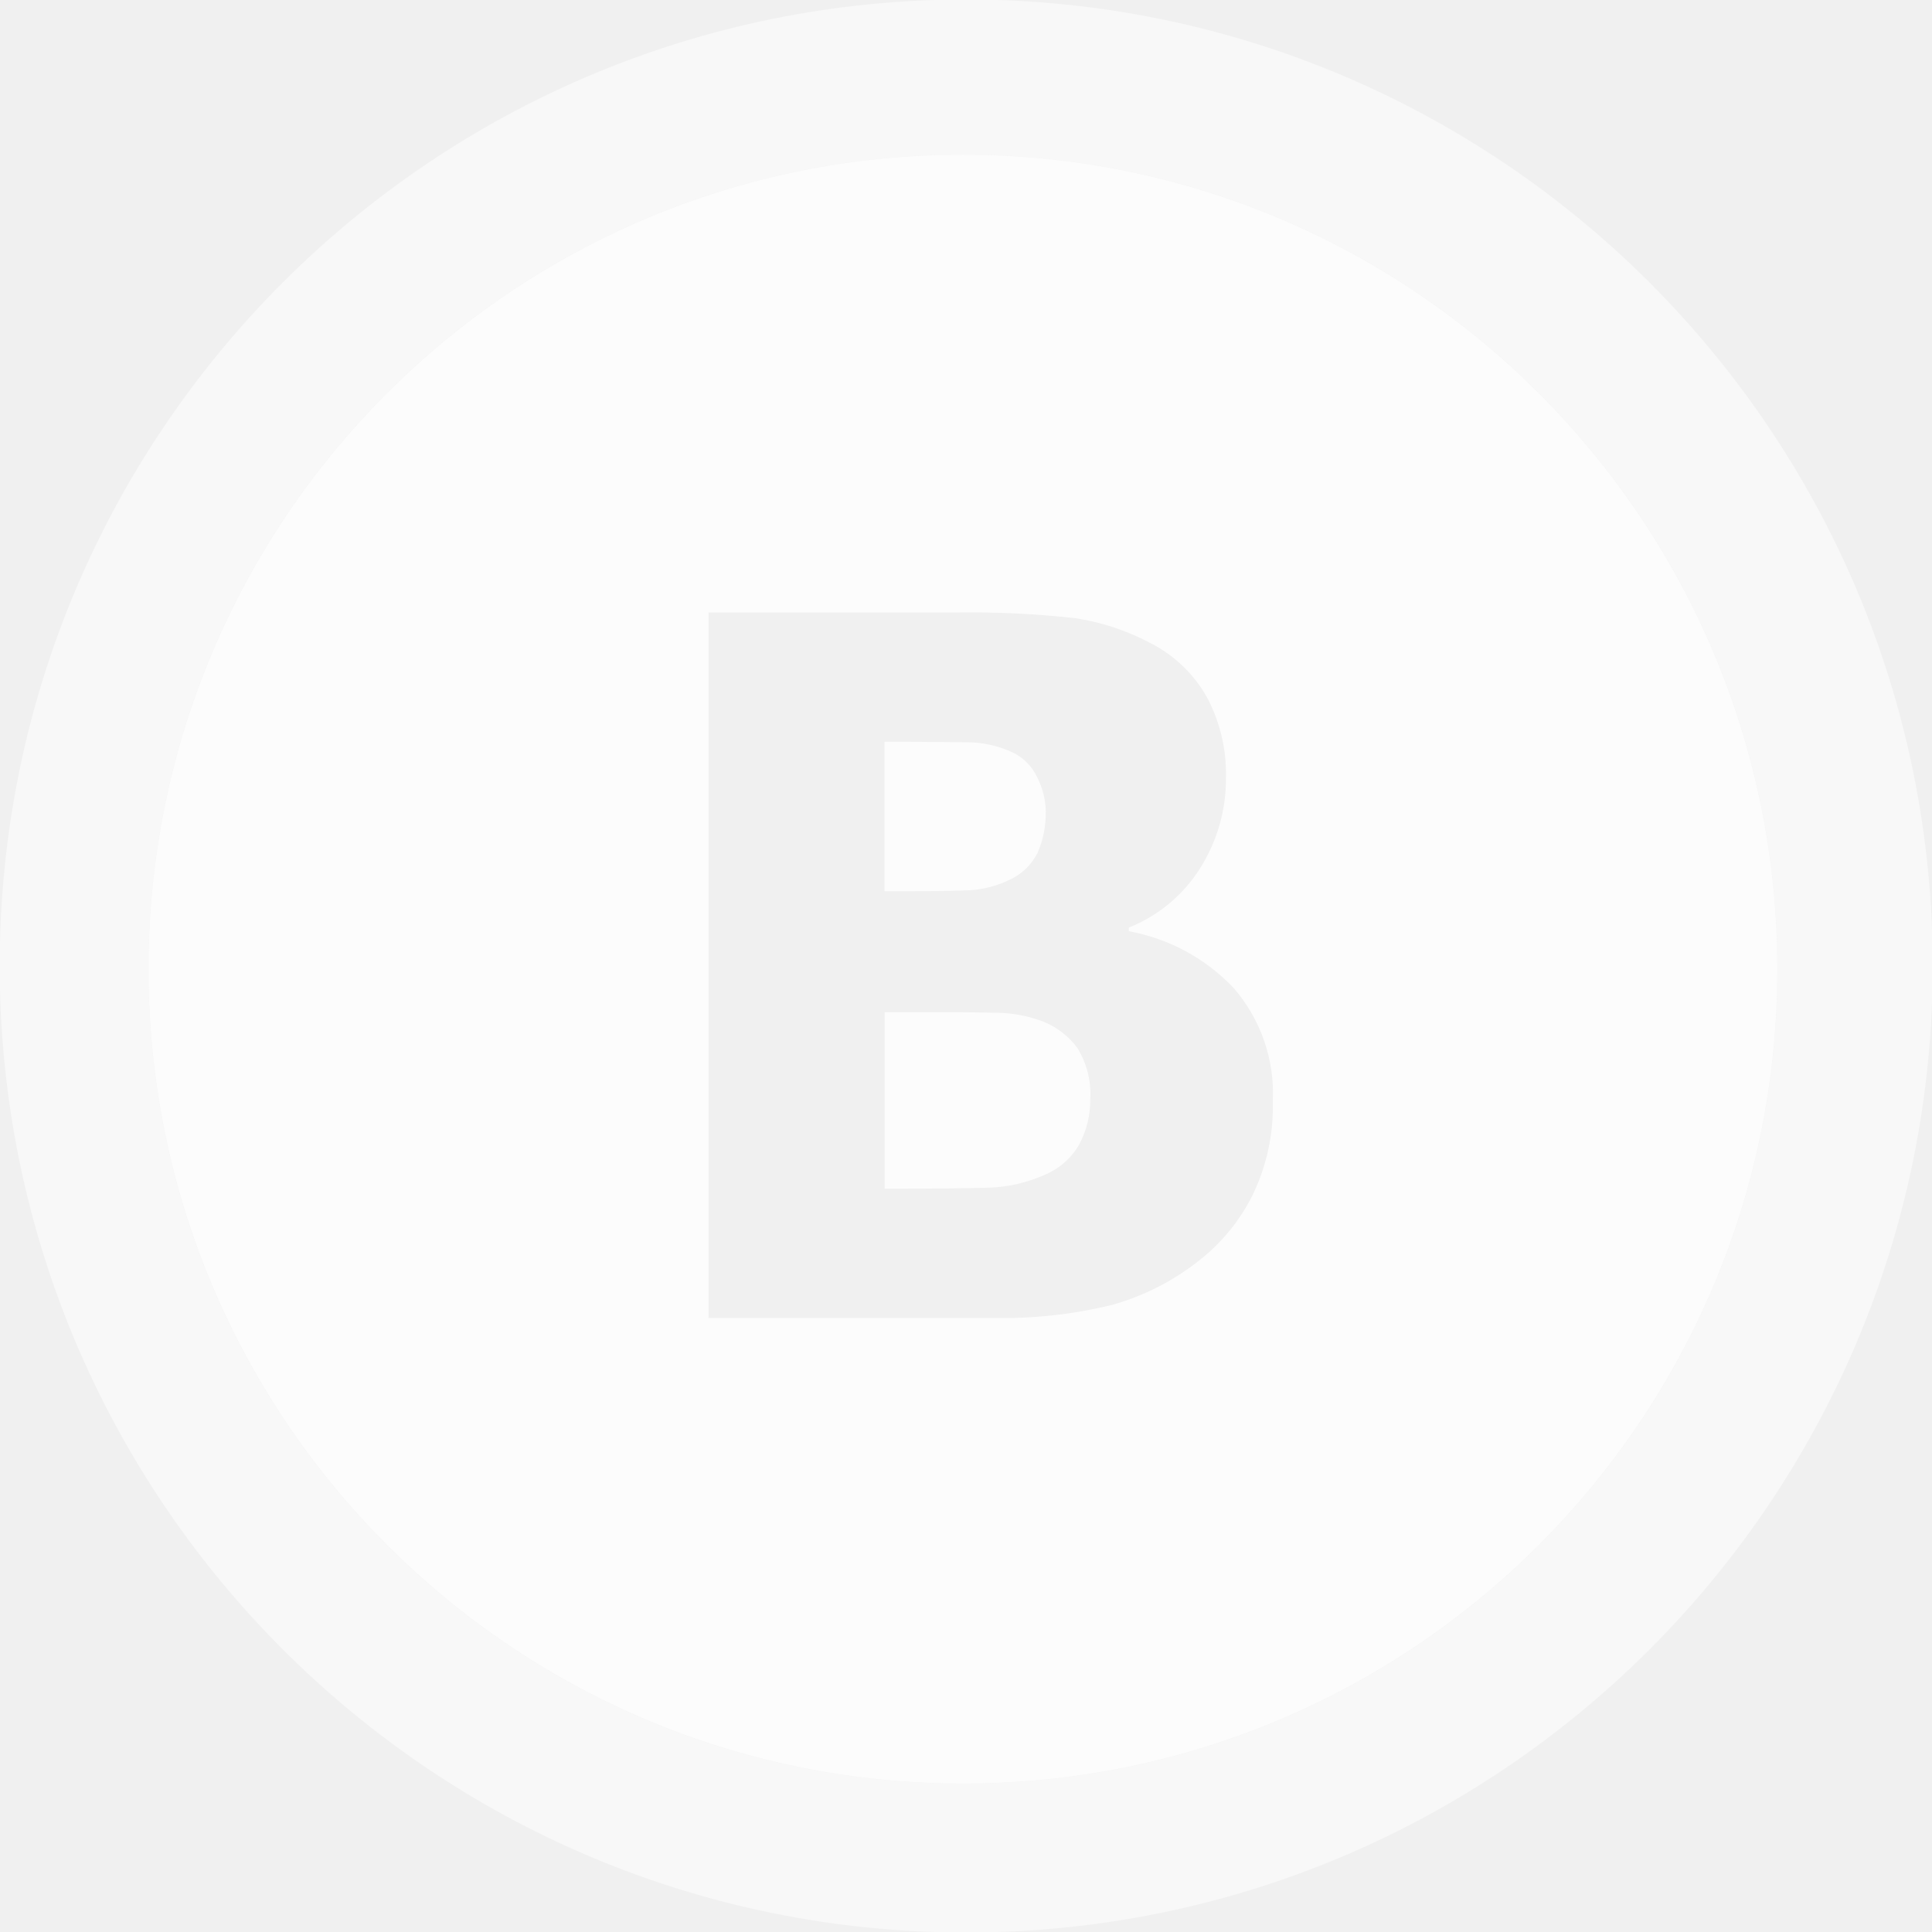
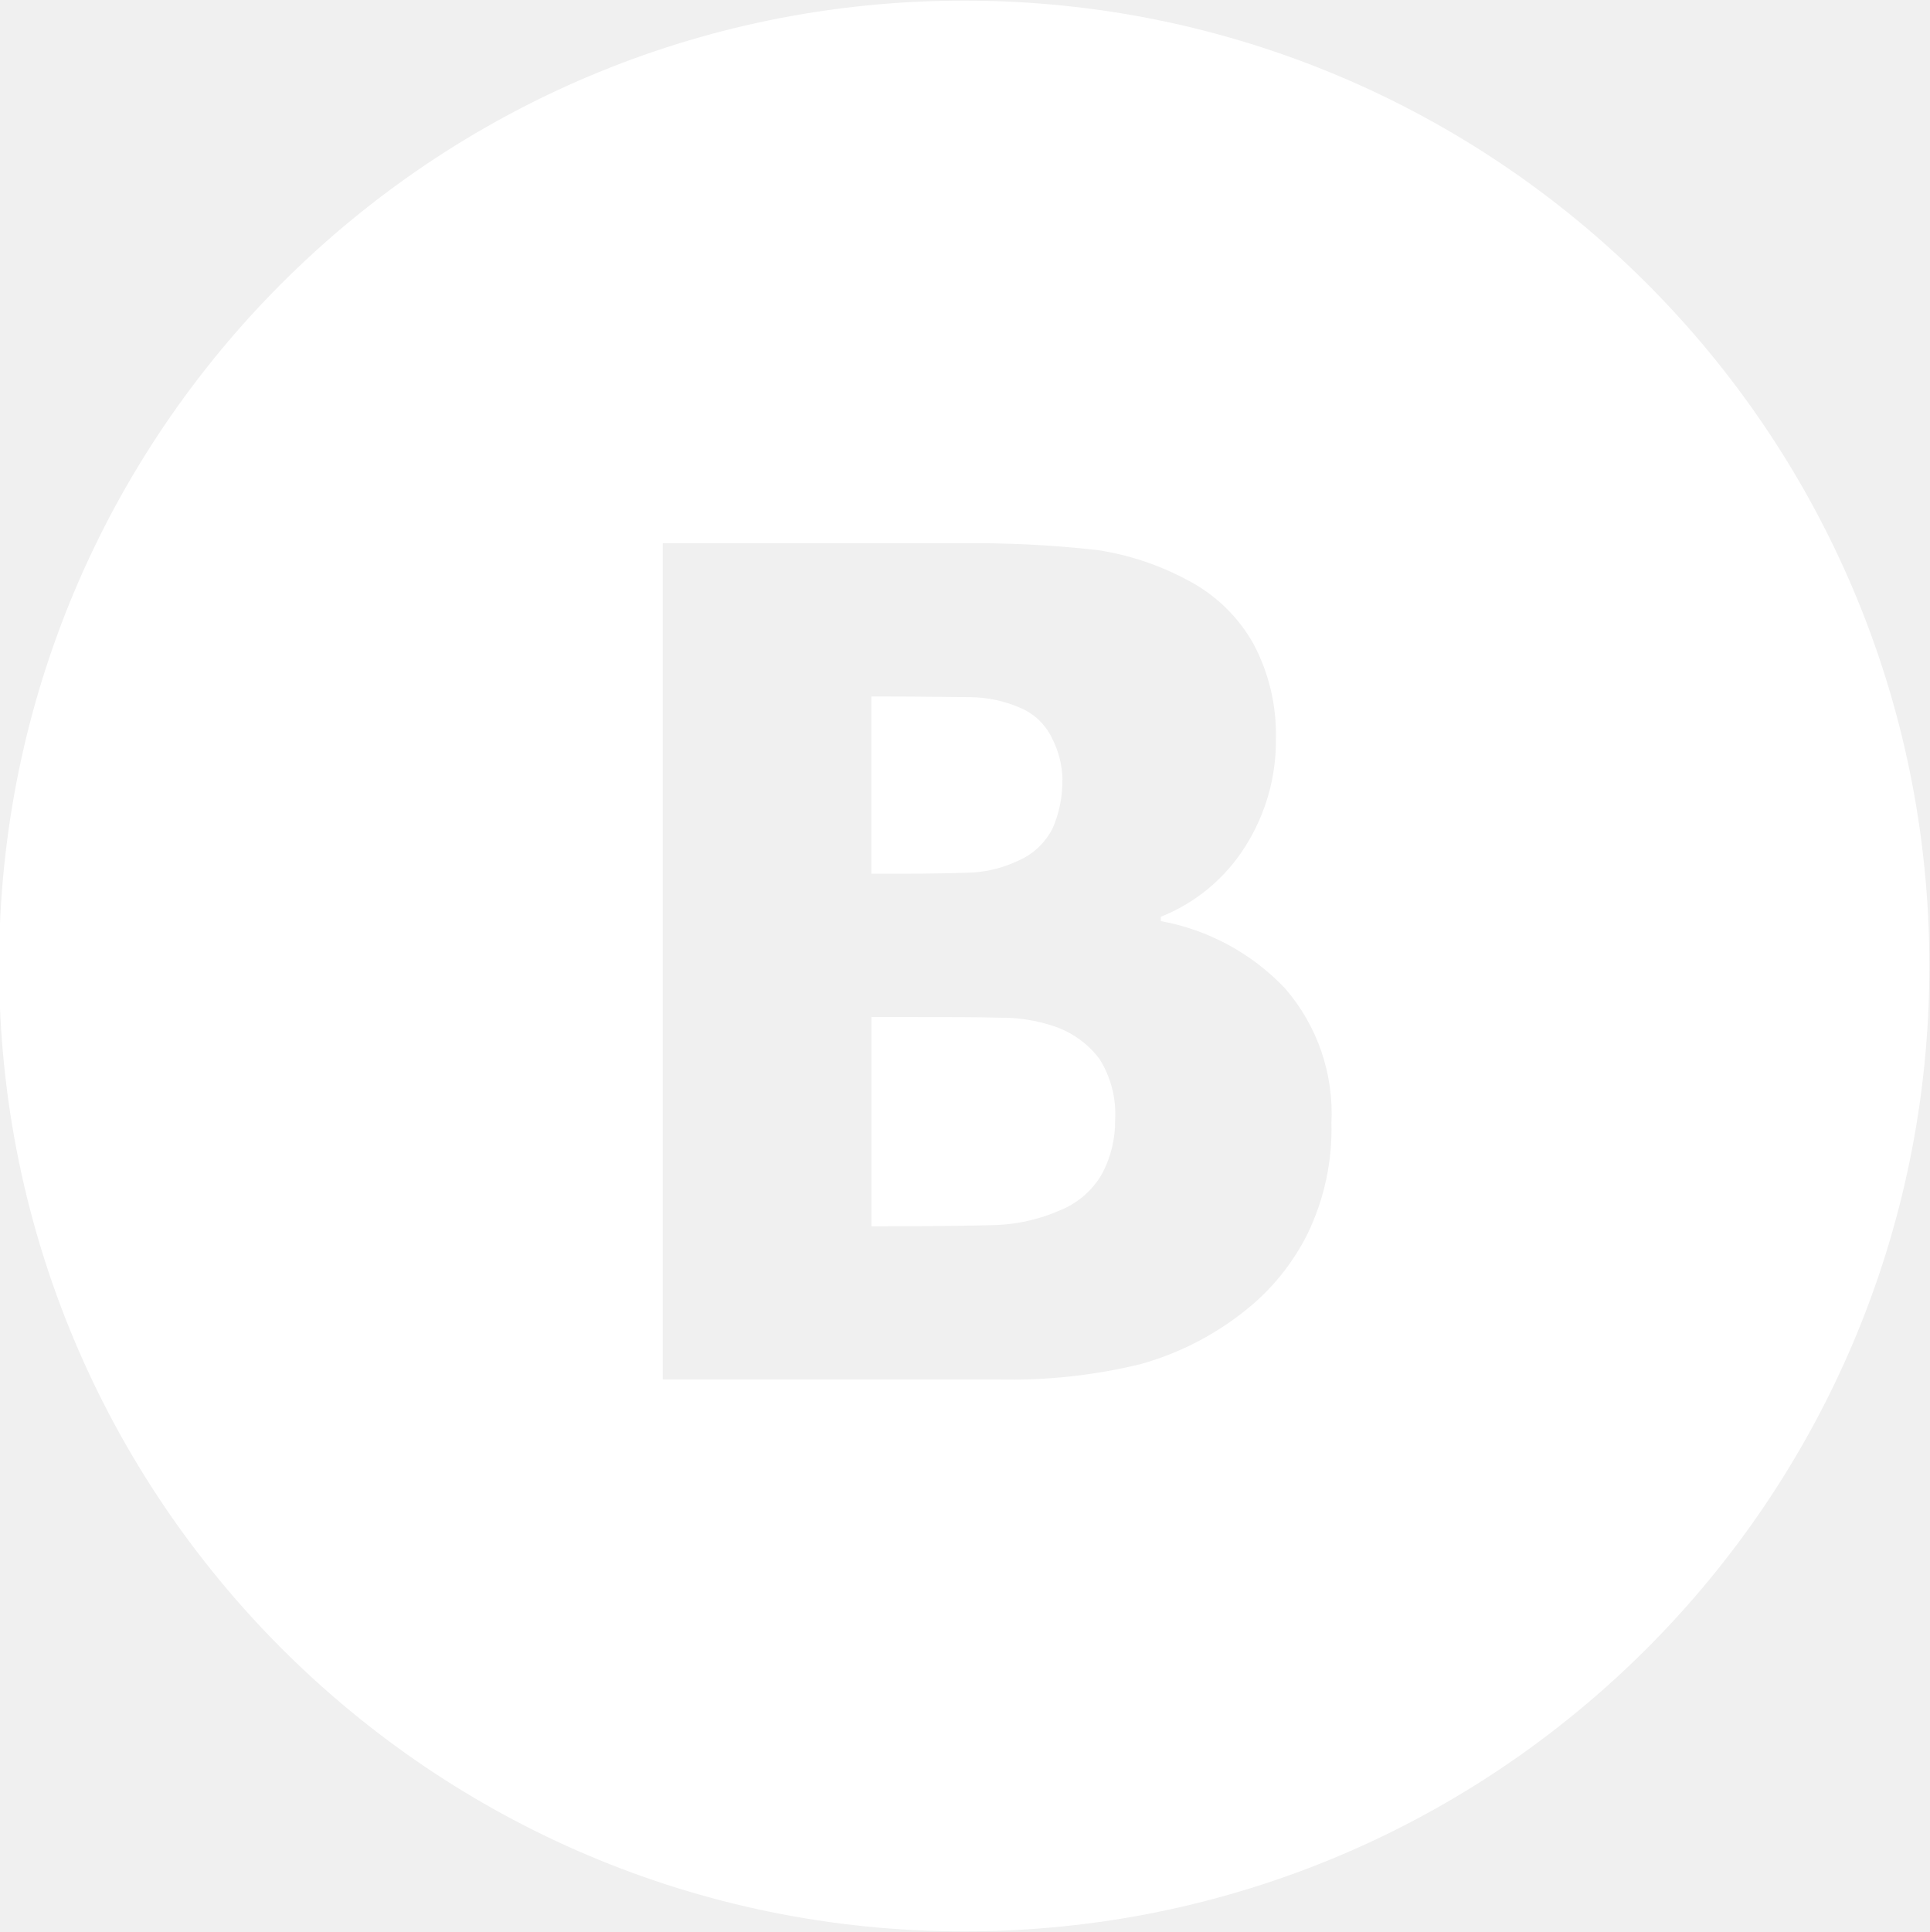
- <svg xmlns="http://www.w3.org/2000/svg" id="ВК" width="37.219" height="37.22" viewBox="0 0 37.219 37.22">
+ <svg xmlns="http://www.w3.org/2000/svg" width="31.374" height="31.4" viewBox="0 0 31.374 31.4">
  <defs>
    <style>
-       .cls-1, .cls-2 {
+       .cls-1 {
        fill: #fff;
        fill-rule: evenodd;
      }
- 
-       .cls-1 {
-         opacity: 0.5;
-       }
- 
-       .cls-2 {
-         opacity: 0.8;
-       }
    </style>
  </defs>
-   <path id="Обводка_copy" data-name="Обводка copy" class="cls-1" d="M193.925,2349.24a18.62,18.62,0,1,1-18.619,18.62A18.616,18.616,0,0,1,193.925,2349.24Zm-0.06,2.99a15.69,15.69,0,1,1-15.692,15.69A15.687,15.687,0,0,1,193.865,2352.23Z" transform="translate(-175.312 -2349.25)" />
-   <path id="ВК-2" data-name="ВК" class="cls-2" d="M193.865,2352.23a15.69,15.69,0,1,1-15.692,15.69A15.687,15.687,0,0,1,193.865,2352.23Zm5.967,18.25a3.1,3.1,0,0,0-.757-2.2,3.7,3.7,0,0,0-2.016-1.09v-0.07a2.881,2.881,0,0,0,1.371-1.14,3.211,3.211,0,0,0,.5-1.77,3.133,3.133,0,0,0-.362-1.52,2.6,2.6,0,0,0-1.091-1.05,4.522,4.522,0,0,0-1.446-.48,17.993,17.993,0,0,0-2.269-.11h-4.8v13.59H194.4a8.909,8.909,0,0,0,2.332-.25,4.783,4.783,0,0,0,1.686-.86,3.684,3.684,0,0,0,1.032-1.27,3.909,3.909,0,0,0,.383-1.78h0Zm-4.372-5.59a1.517,1.517,0,0,0-.169-0.67,1,1,0,0,0-.527-0.5,2.111,2.111,0,0,0-.8-0.17c-0.308,0-.766-0.01-1.374-0.01h-0.237v2.88h0.43c0.583,0,.994-0.01,1.228-0.02a2.044,2.044,0,0,0,.727-0.19,1.129,1.129,0,0,0,.563-0.53,1.9,1.9,0,0,0,.157-0.79h0Zm0.856,5.53a1.673,1.673,0,0,0-.255-0.99,1.533,1.533,0,0,0-.767-0.54,2.658,2.658,0,0,0-.853-0.13c-0.362-.01-0.849-0.01-1.456-0.01h-0.63v3.4h0.184c0.888,0,1.5-.01,1.842-0.02a2.867,2.867,0,0,0,1.041-.24,1.381,1.381,0,0,0,.68-0.59A1.813,1.813,0,0,0,196.316,2370.42Z" transform="translate(-175.312 -2349.25)" />
+   <path id="ВК" class="cls-1" d="M193.865,2352.23a15.69,15.69,0,1,1-15.692,15.69A15.687,15.687,0,0,1,193.865,2352.23Zm5.967,18.25a3.1,3.1,0,0,0-.757-2.2,3.7,3.7,0,0,0-2.016-1.09v-0.07a2.881,2.881,0,0,0,1.371-1.14,3.211,3.211,0,0,0,.5-1.77,3.133,3.133,0,0,0-.362-1.52,2.6,2.6,0,0,0-1.091-1.05,4.522,4.522,0,0,0-1.446-.48,17.993,17.993,0,0,0-2.269-.11h-4.8v13.59H194.4a8.909,8.909,0,0,0,2.332-.25,4.783,4.783,0,0,0,1.686-.86,3.684,3.684,0,0,0,1.032-1.27,3.909,3.909,0,0,0,.383-1.78h0Zm-4.372-5.59a1.517,1.517,0,0,0-.169-0.67,1,1,0,0,0-.527-0.5,2.111,2.111,0,0,0-.8-0.17c-0.308,0-.766-0.01-1.374-0.01h-0.237v2.88h0.43c0.583,0,.994-0.01,1.228-0.02a2.044,2.044,0,0,0,.727-0.19,1.129,1.129,0,0,0,.563-0.53,1.9,1.9,0,0,0,.157-0.79h0Zm0.856,5.53a1.673,1.673,0,0,0-.255-0.99,1.533,1.533,0,0,0-.767-0.54,2.658,2.658,0,0,0-.853-0.13c-0.362-.01-0.849-0.01-1.456-0.01h-0.63v3.4h0.184c0.888,0,1.5-.01,1.842-0.02a2.867,2.867,0,0,0,1.041-.24,1.381,1.381,0,0,0,.68-0.59A1.813,1.813,0,0,0,196.316,2370.42Z" transform="translate(-178.188 -2352.22)" />
</svg>
